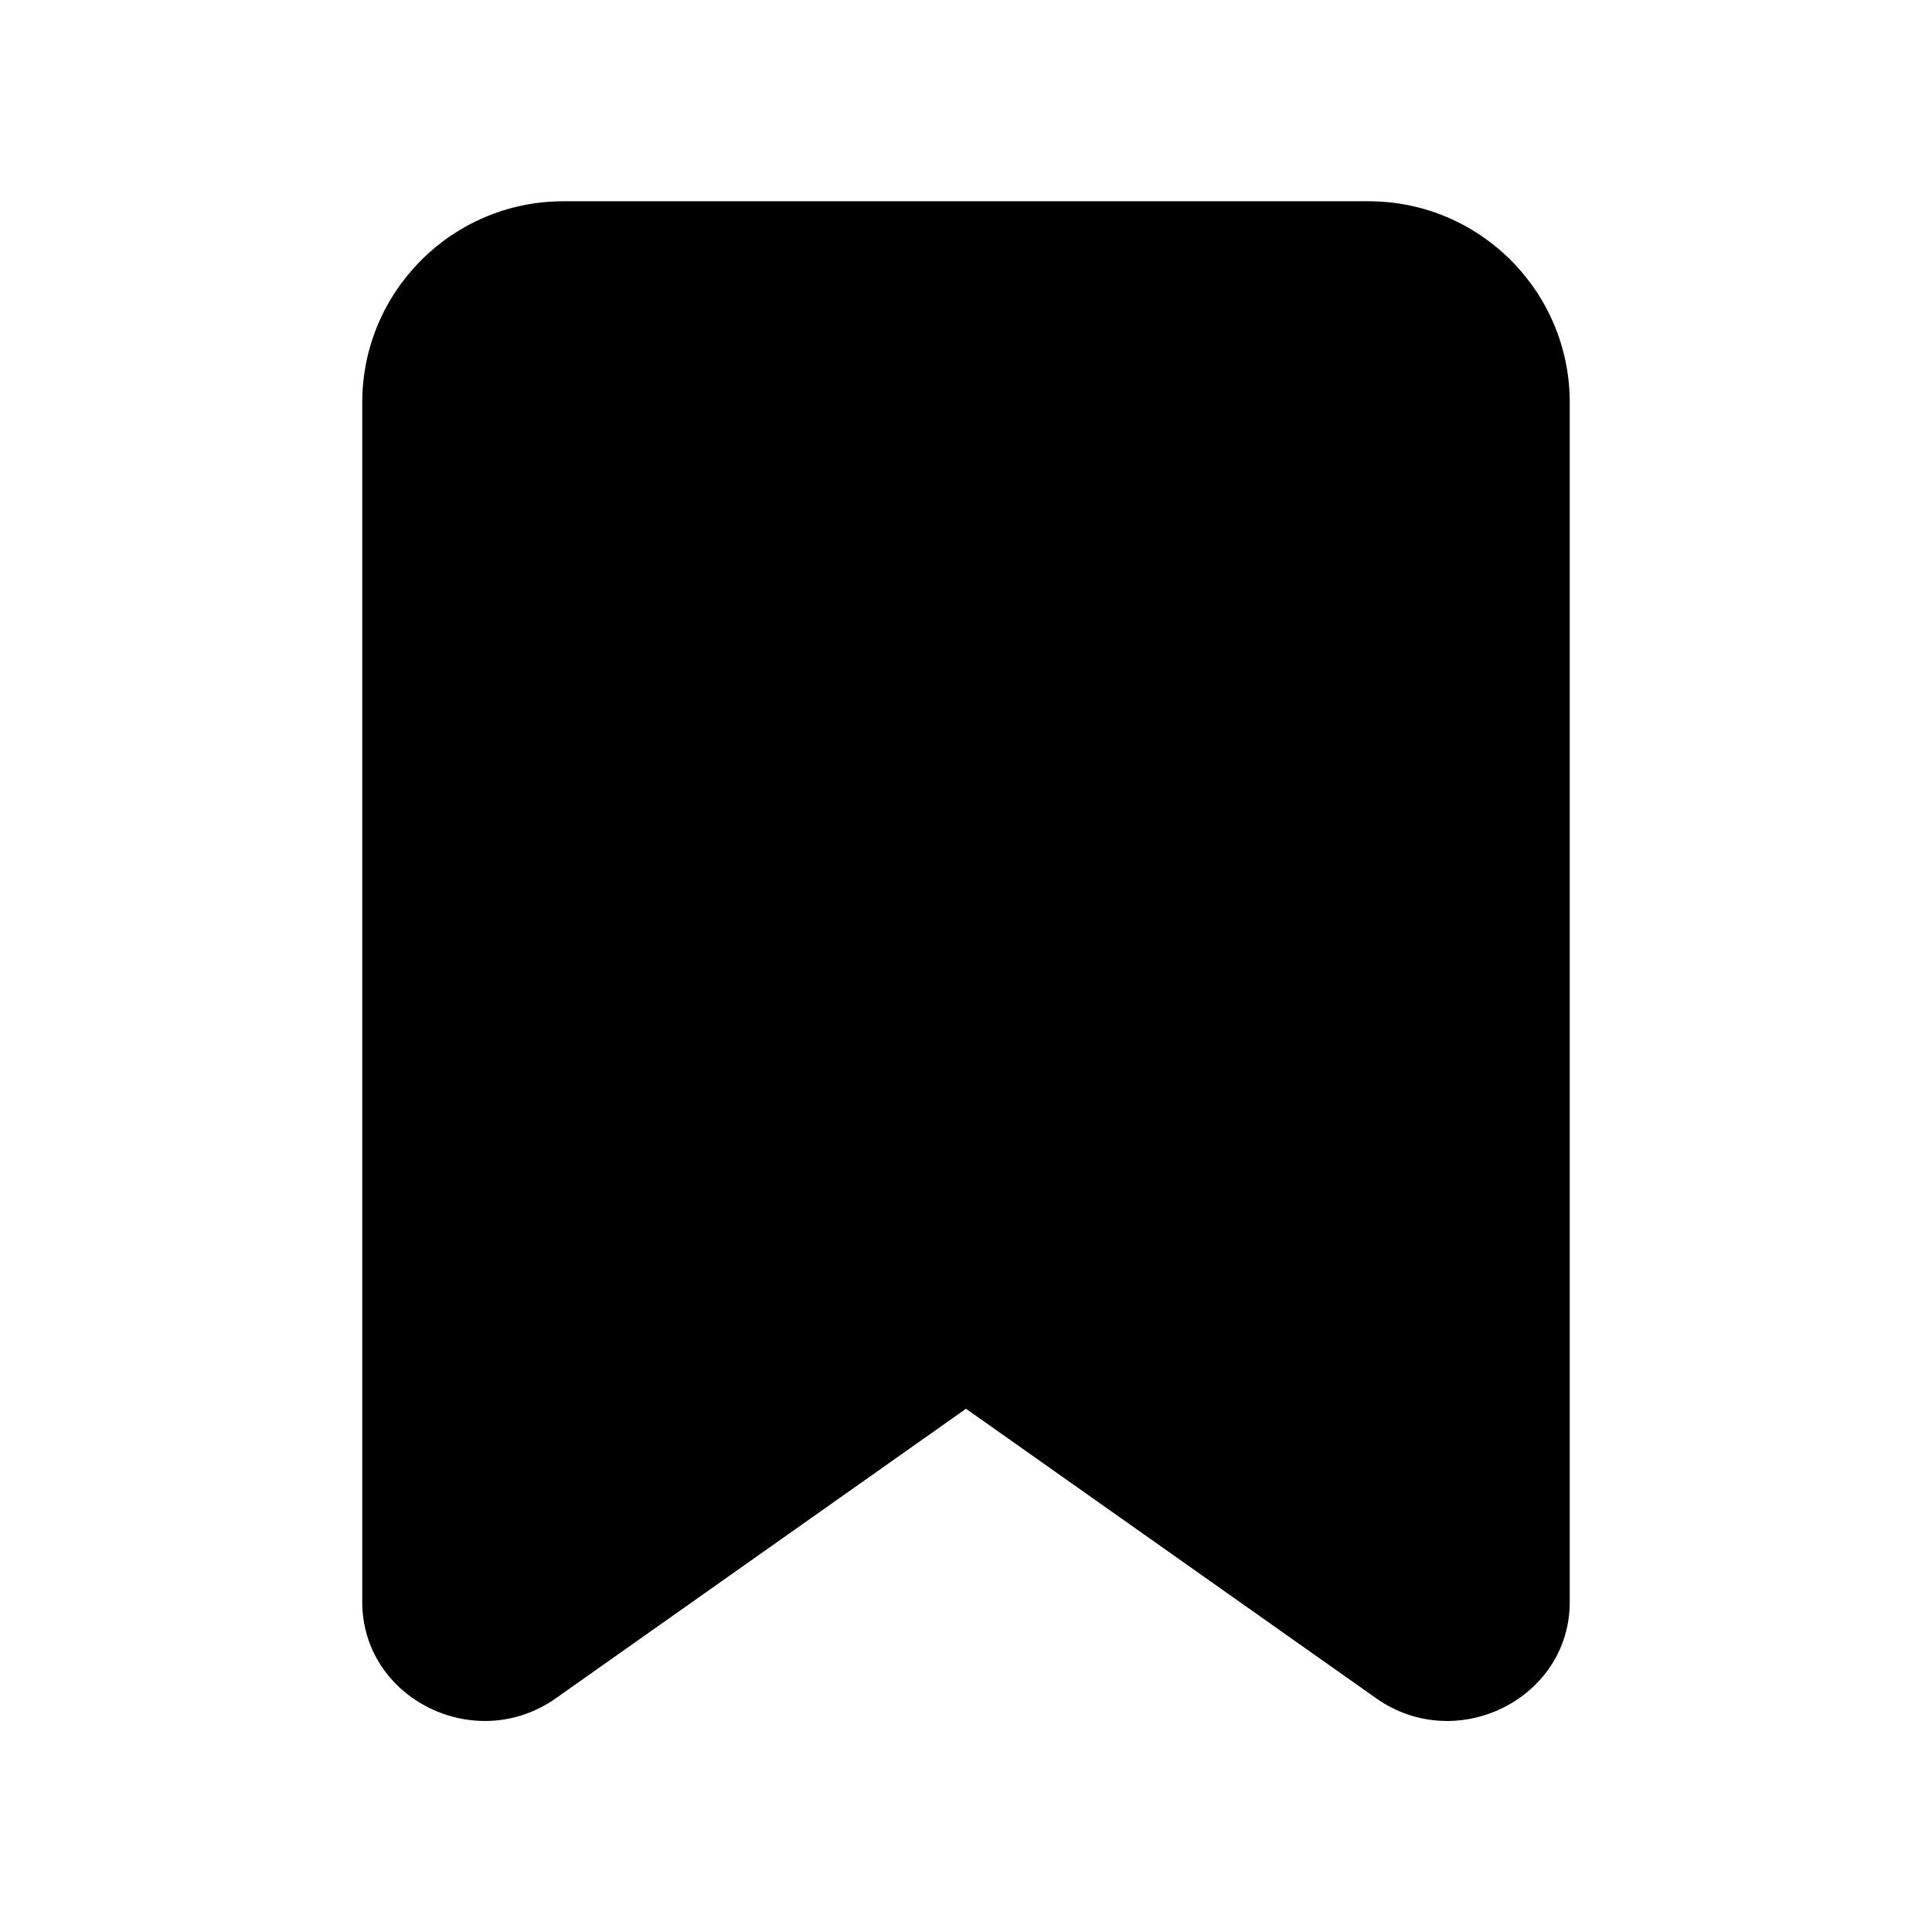
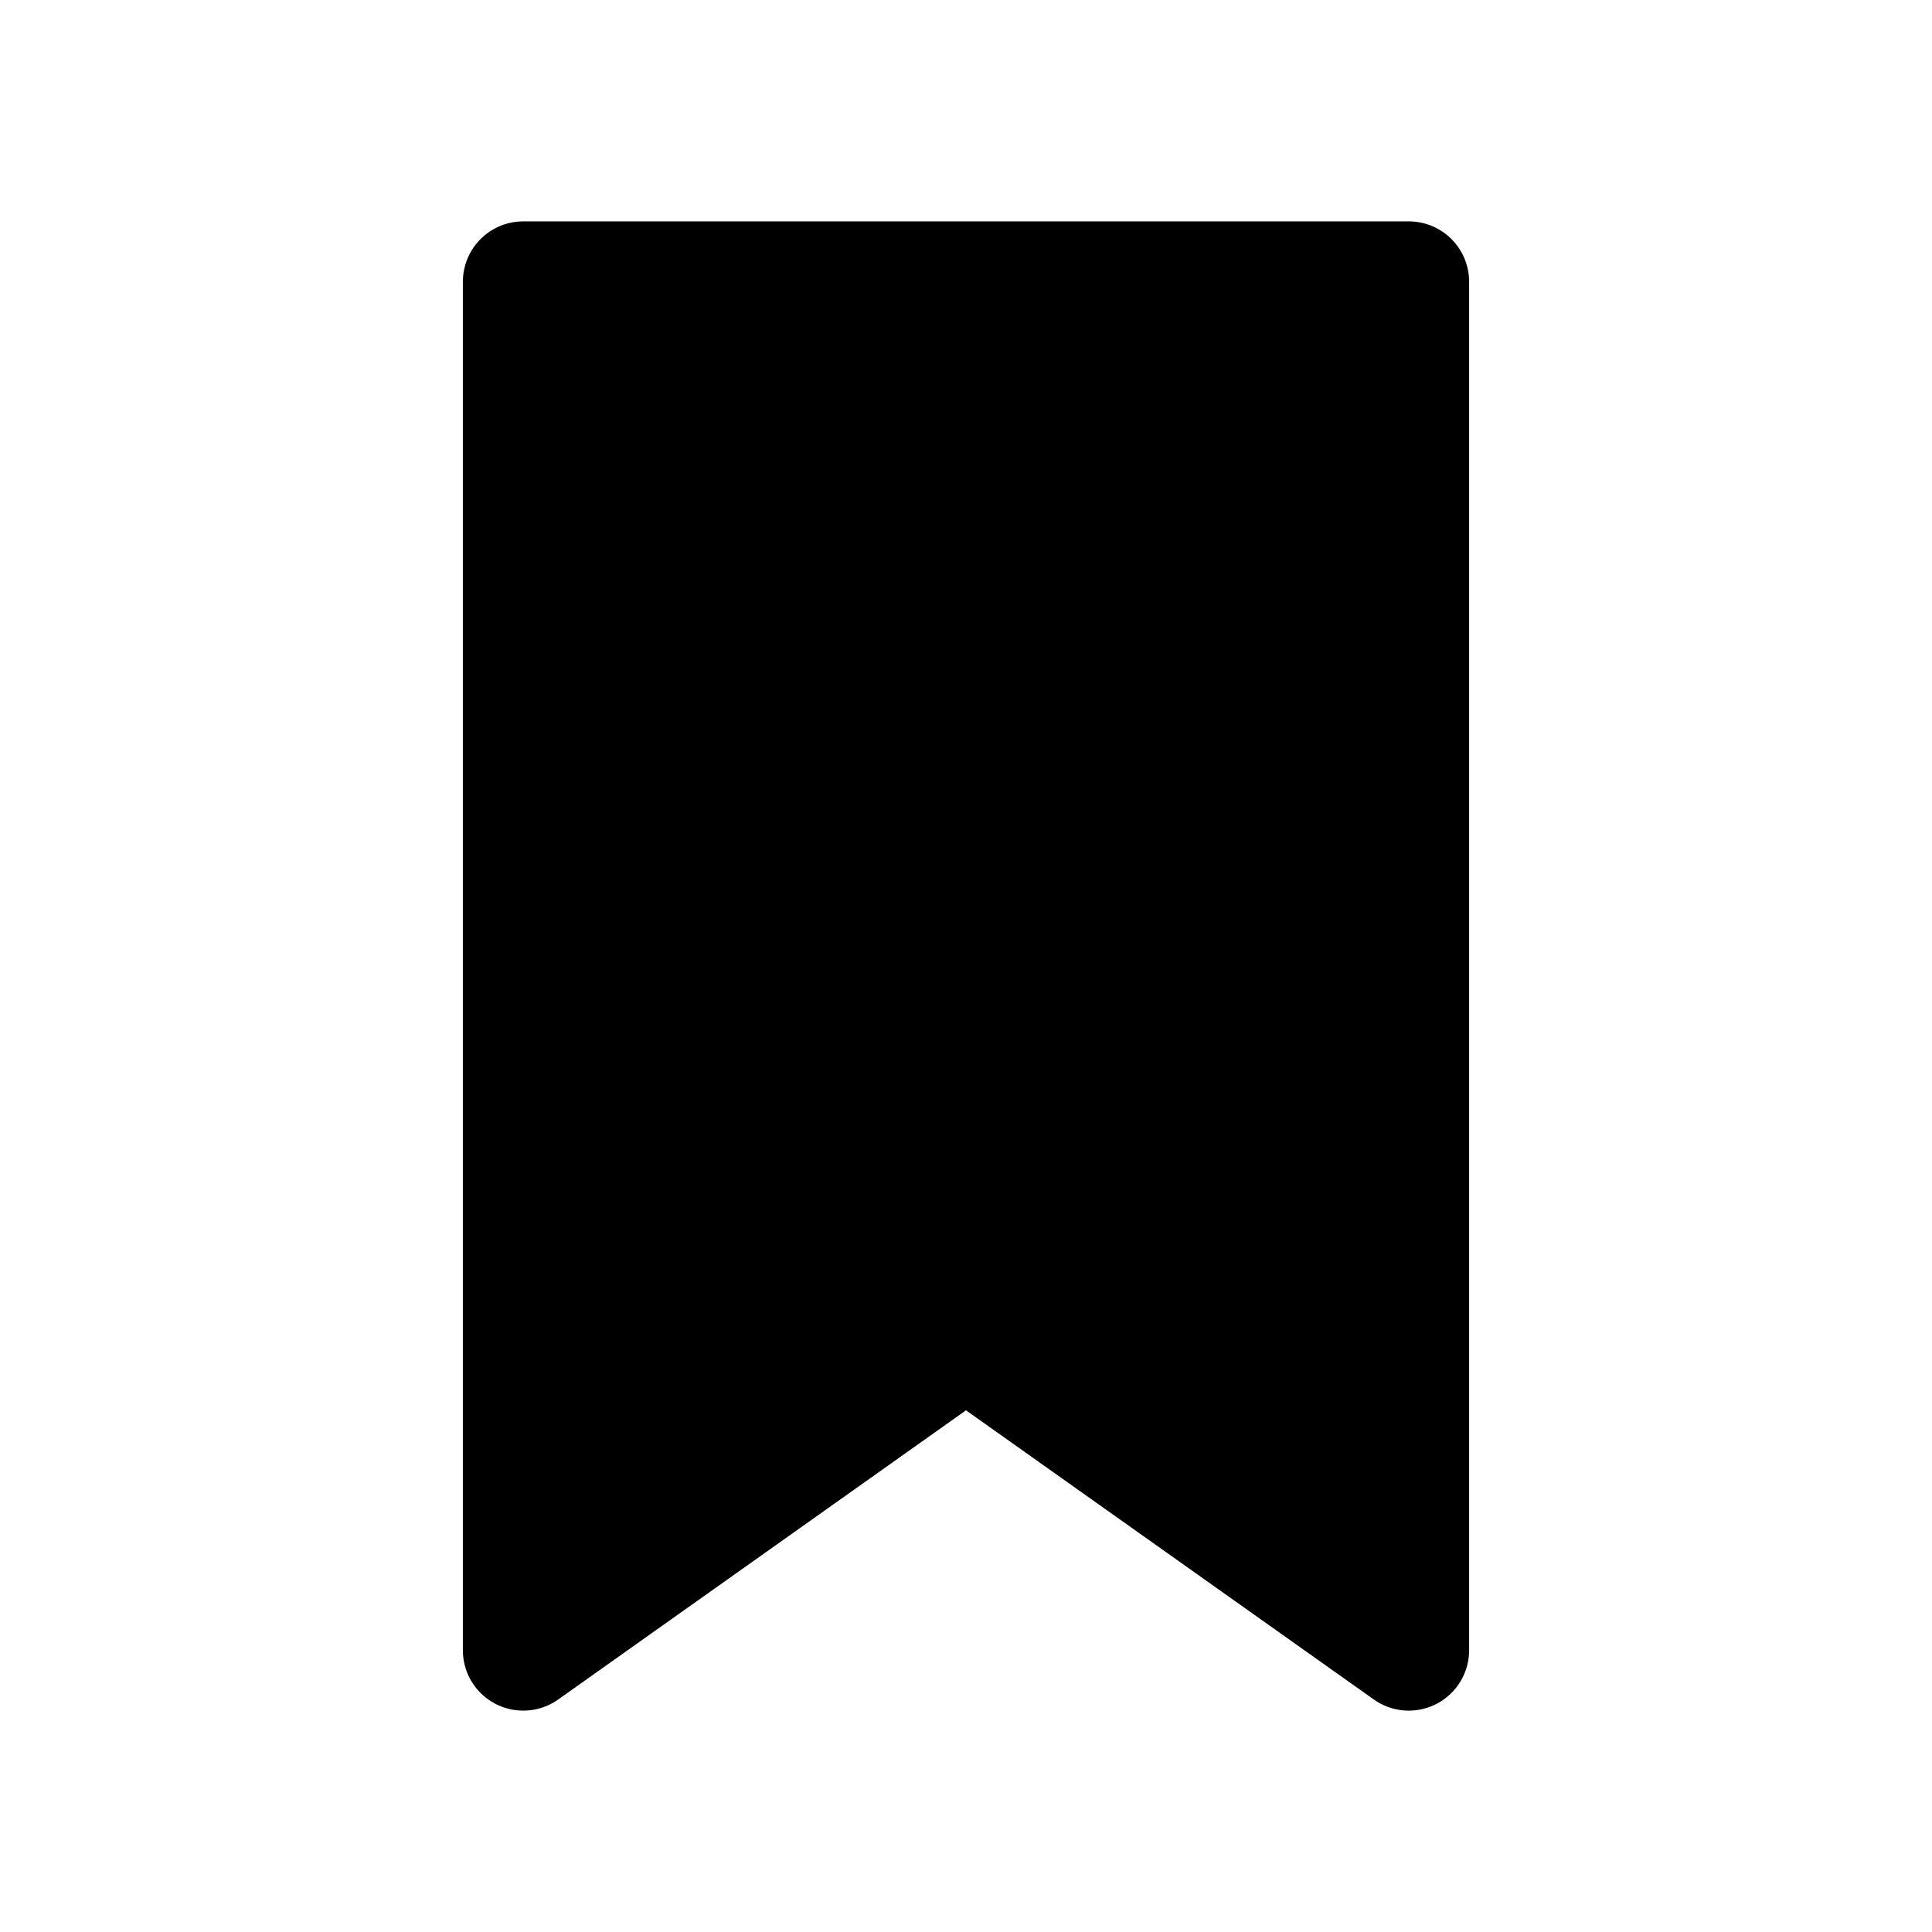
- <svg xmlns="http://www.w3.org/2000/svg" viewBox="0 0 24 24" fill="currentColor" role="img" aria-label="saved">
-   <path d="M7 2.5h10A2.5 2.5 0 0 1 19.5 5v14.9c0 1.2-1.4 1.9-2.4 1.2L12 17.5l-5.1 3.6c-1 .7-2.4 0-2.4-1.2V5A2.5 2.5 0 0 1 7 2.5z" />
+ <svg xmlns="http://www.w3.org/2000/svg" viewBox="0 0 24 24" fill="none" stroke="currentColor" stroke-width="1.5" stroke-linecap="round" stroke-linejoin="round" role="img" aria-label="saved">
+   <path d="M6.5 3.5H17.5V20.5L12 16.6L6.5 20.5Z" />
+   <path d="M6.5 3.5H17.5V20.5L12 16.6L6.5 20.5Z" fill="currentColor" stroke="none" />
</svg>
